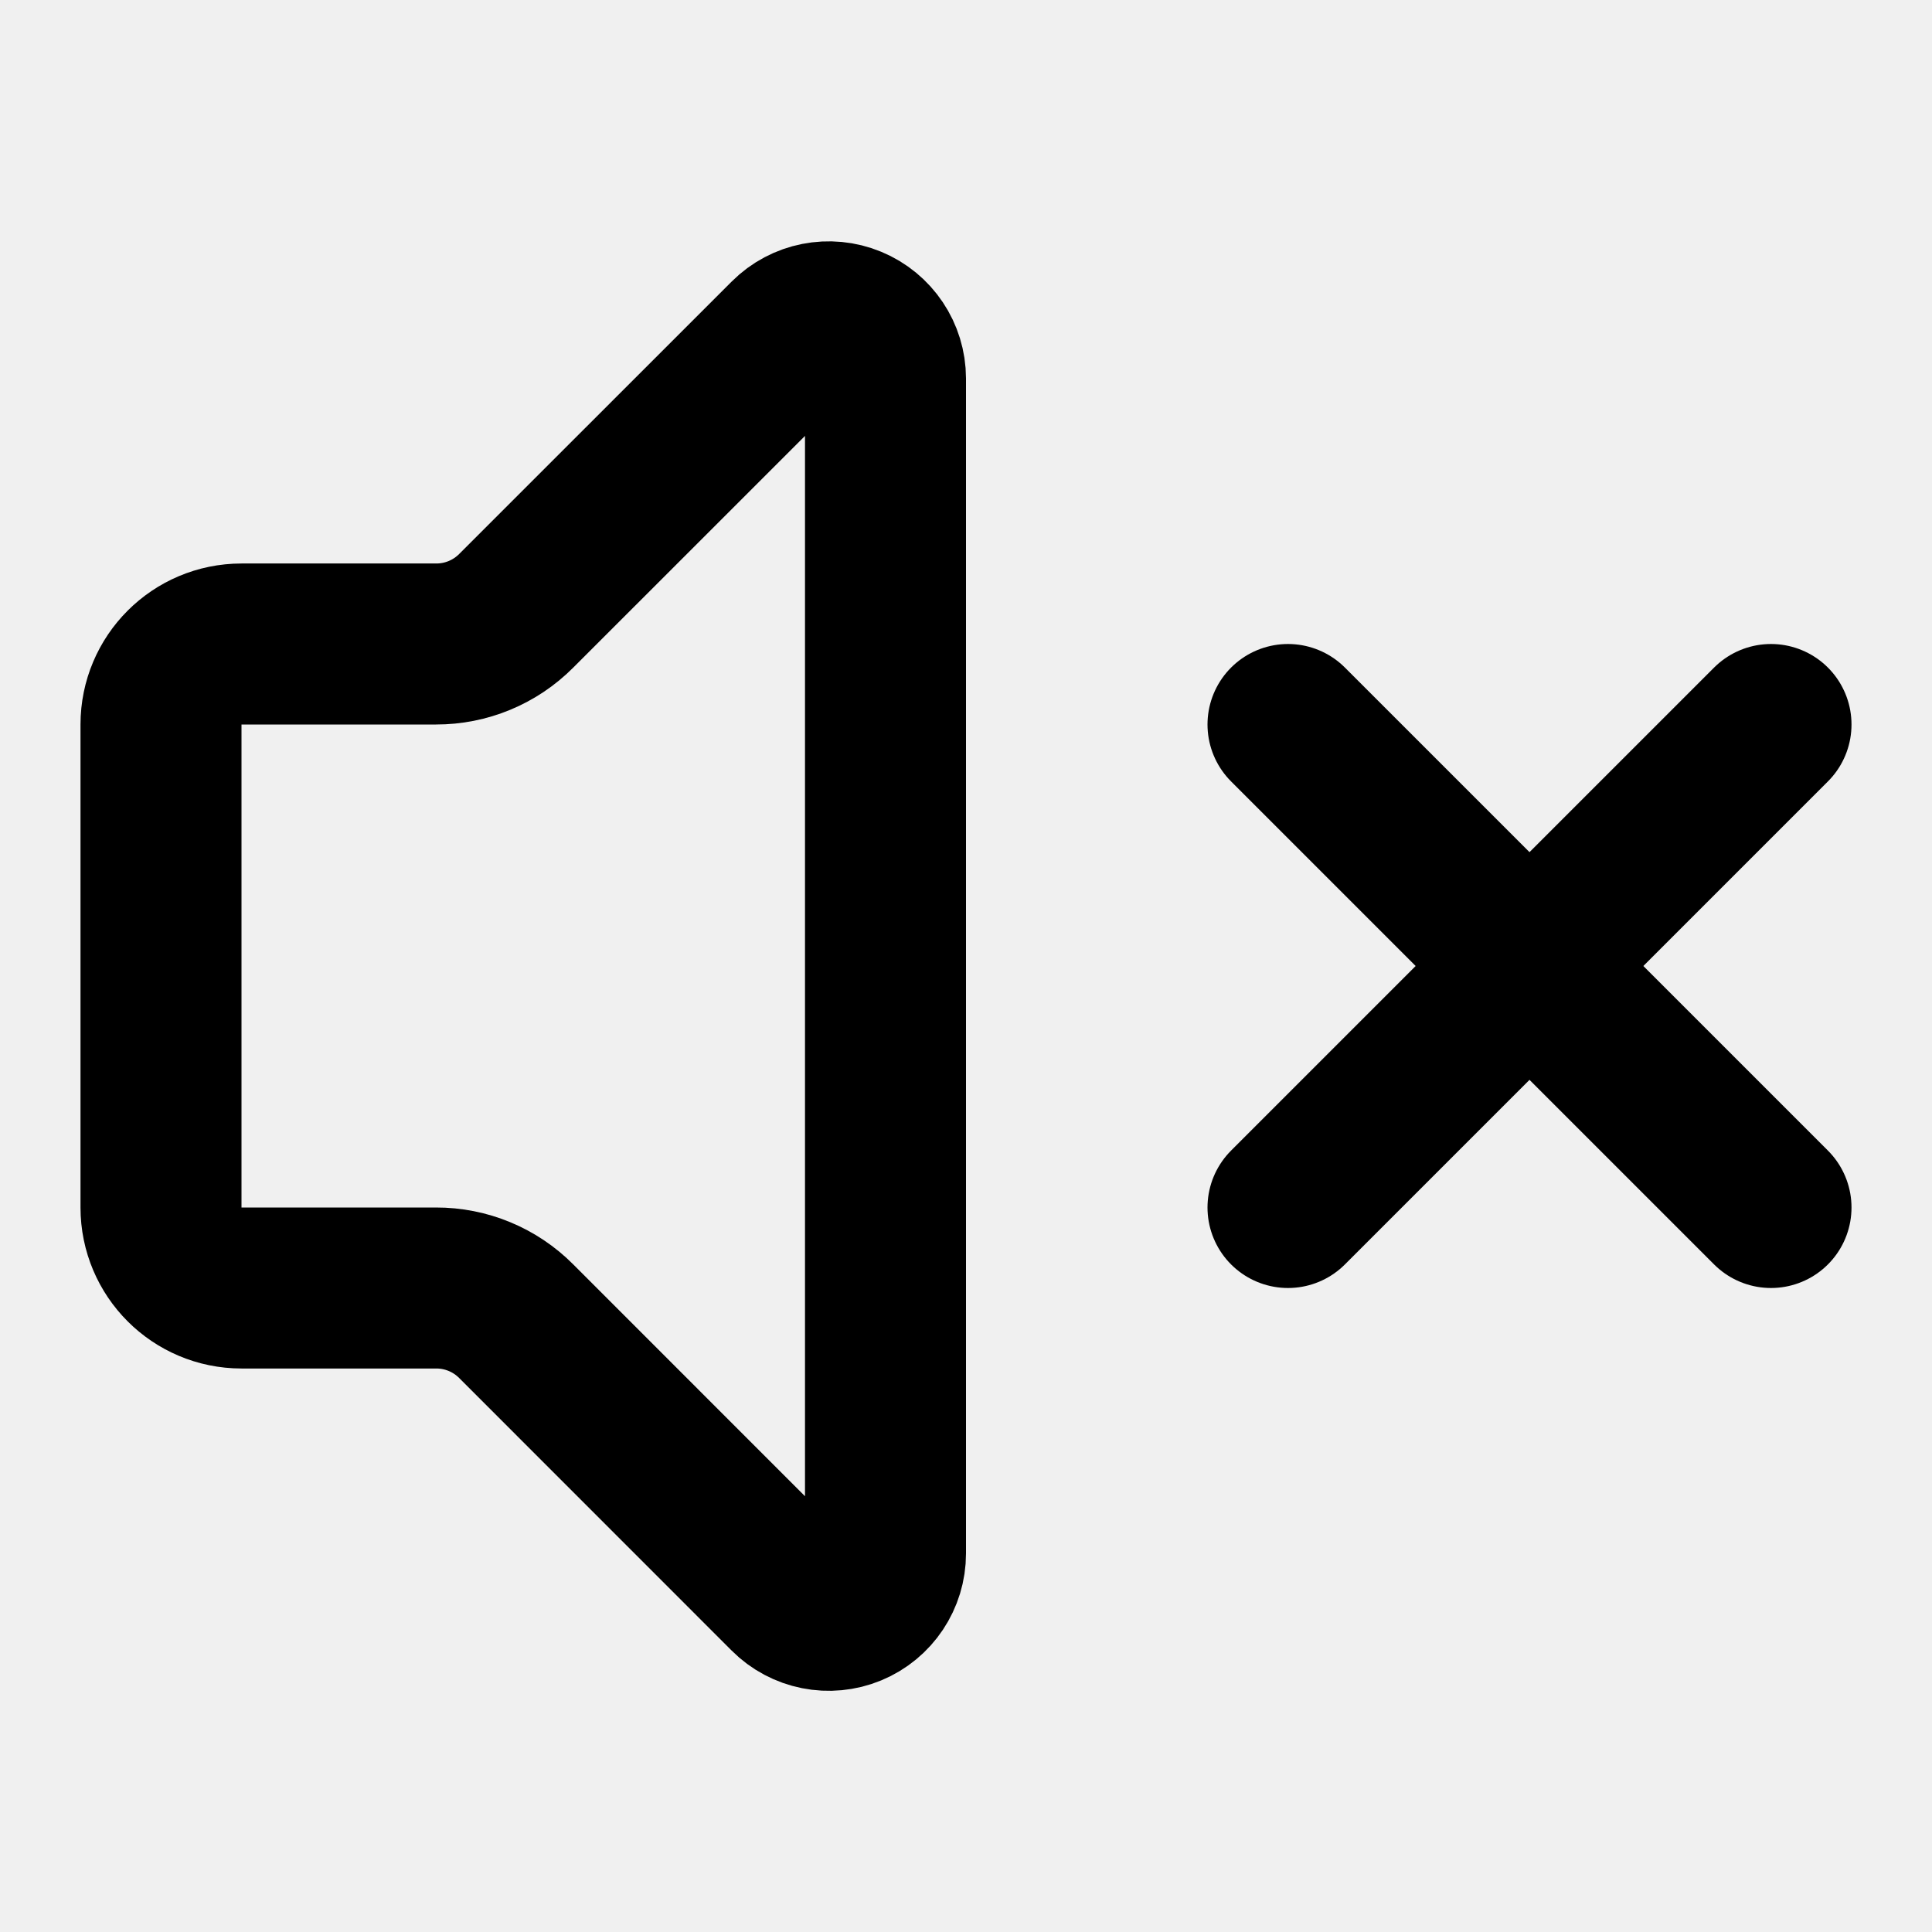
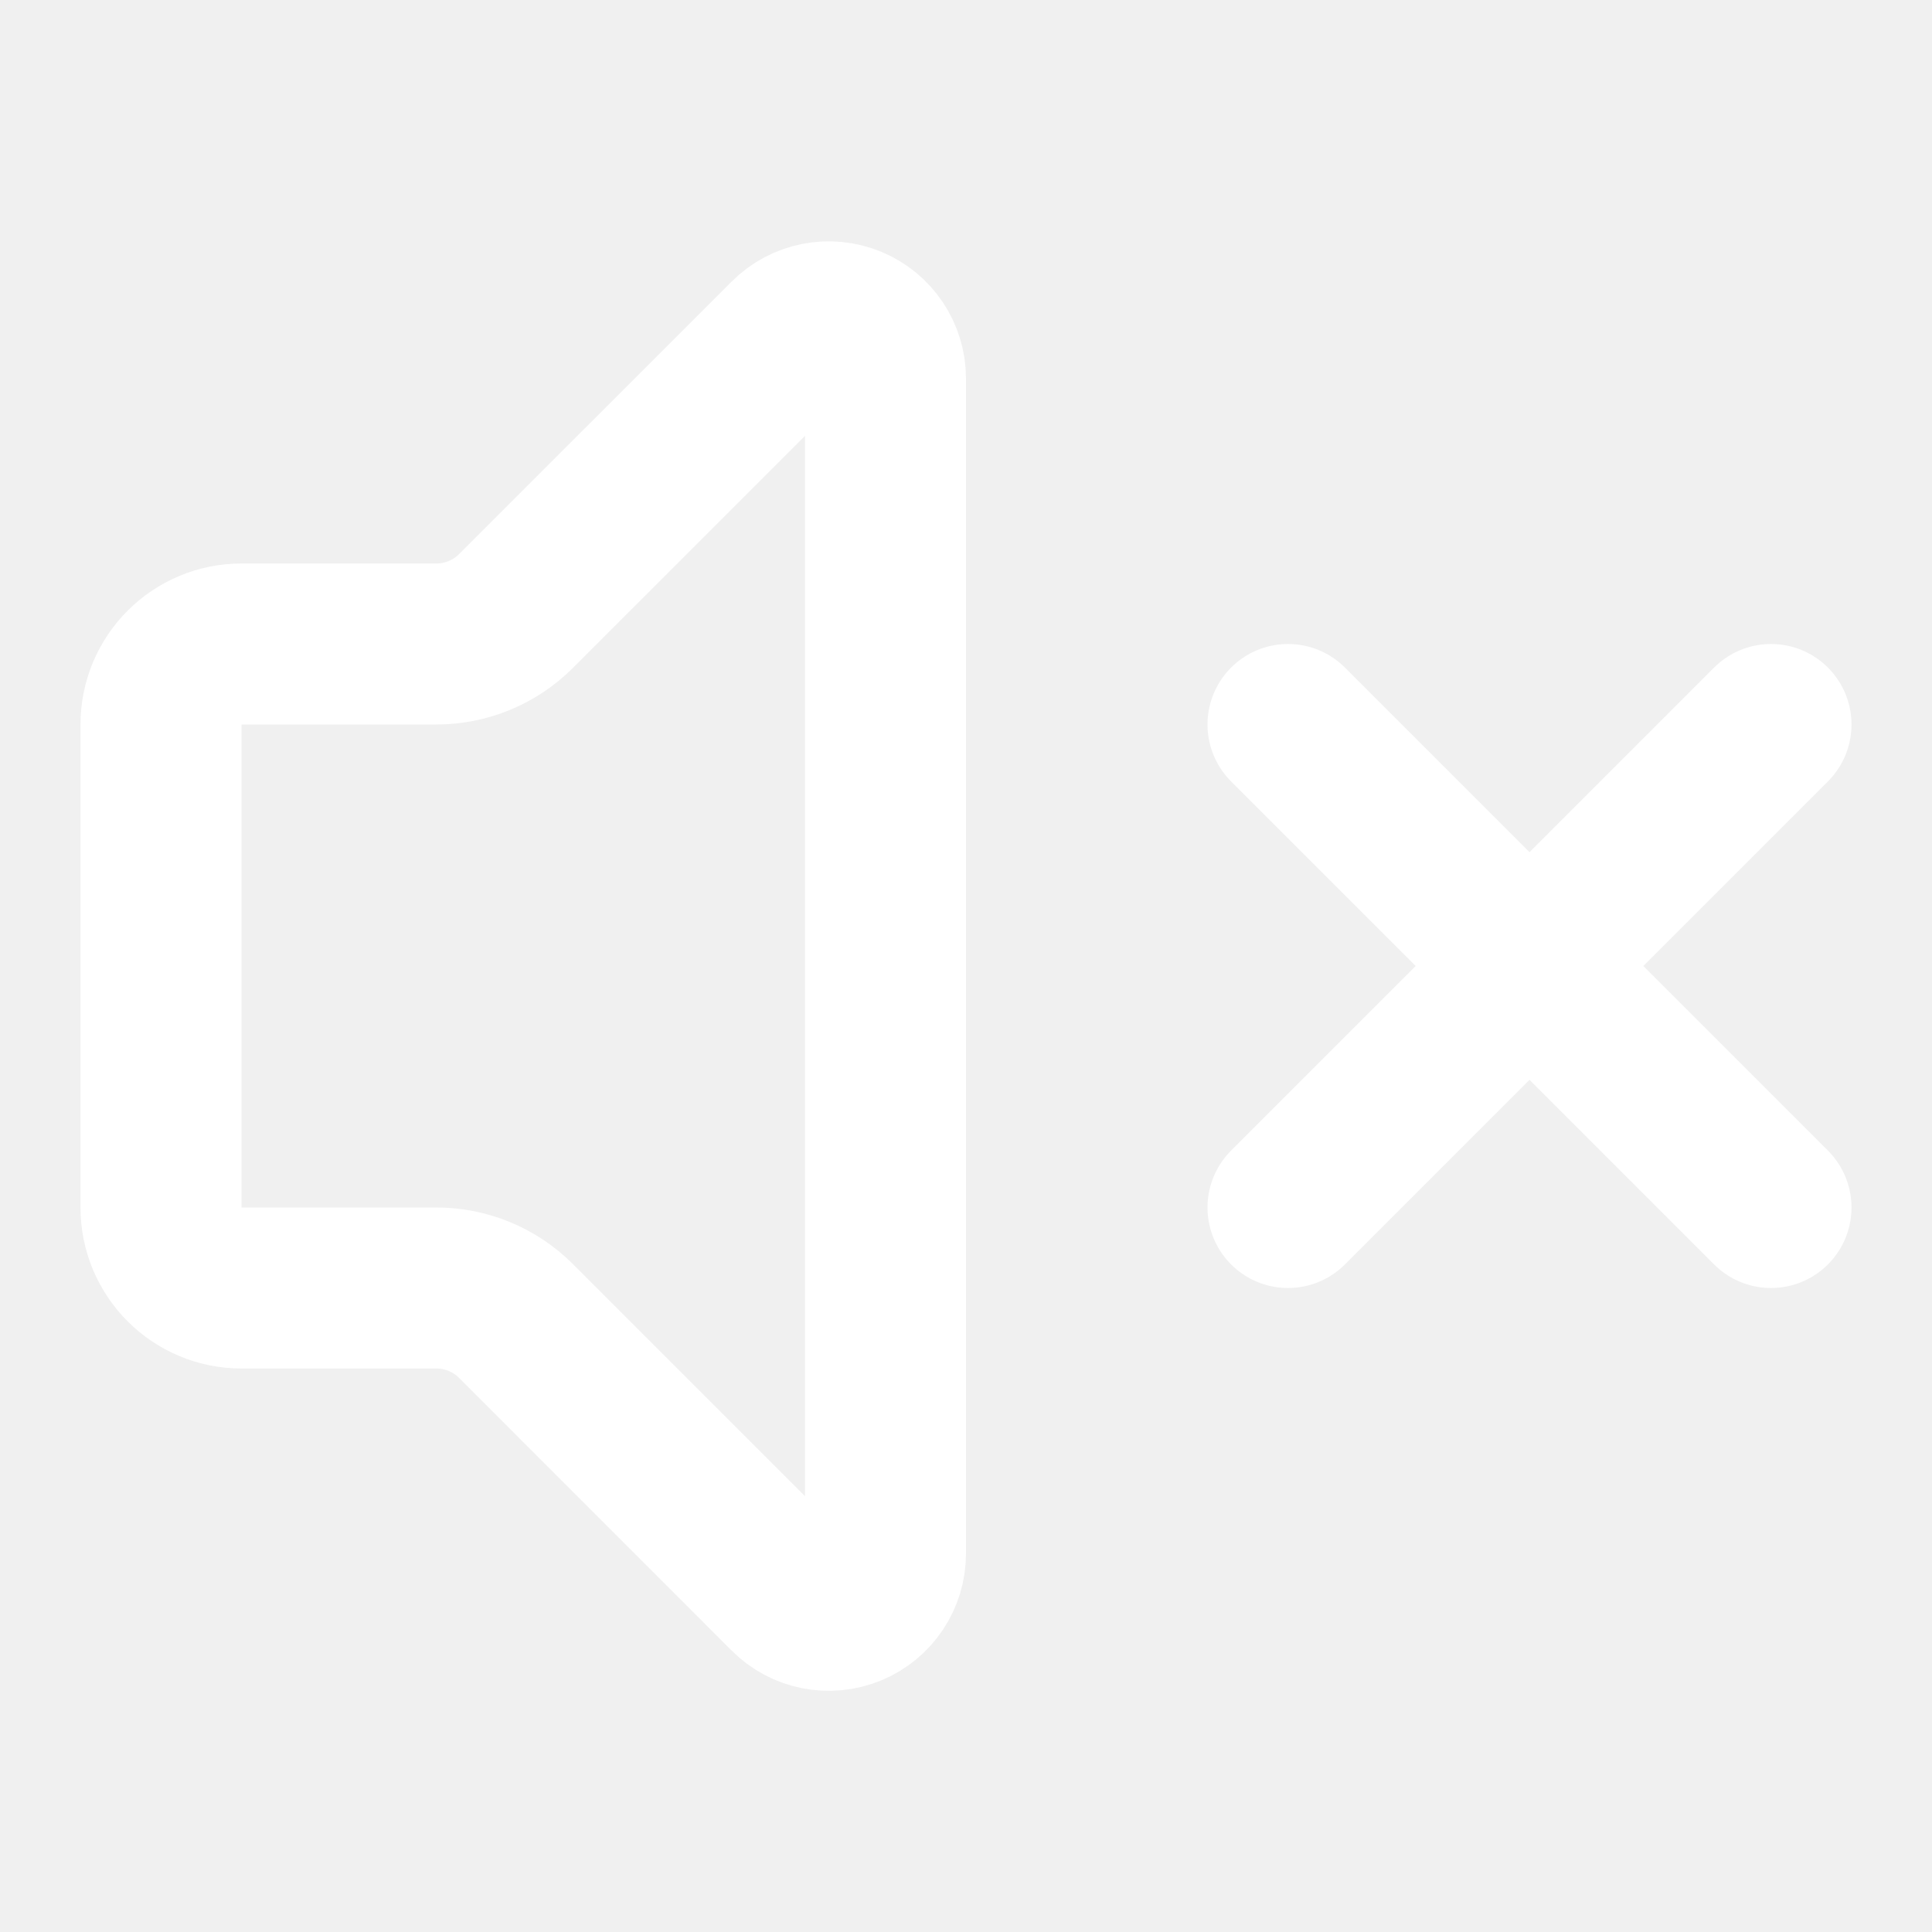
- <svg xmlns="http://www.w3.org/2000/svg" width="24" height="24" viewBox="0 0 24 24" fill="none" stroke="currentColor" stroke-width="2" stroke-linecap="round" stroke-linejoin="round" class="lucide lucide-volume-x-icon lucide-volume-x">
+ <svg xmlns="http://www.w3.org/2000/svg" width="24" height="24" viewBox="0 0 24 24" fill="none" stroke="#FFFFFF" stroke-width="2" stroke-linecap="round" stroke-linejoin="round" class="lucide lucide-volume-x-icon lucide-volume-x">
  <path d="M11 4.702a.705.705 0 0 0-1.203-.498L6.413 7.587A1.4 1.4 0 0 1 5.416 8H3a1 1 0 0 0-1 1v6a1 1 0 0 0 1 1h2.416a1.4 1.4 0 0 1 .997.413l3.383 3.384A.705.705 0 0 0 11 19.298z" />
  <line x1="22" x2="16" y1="9" y2="15" />
  <line x1="16" x2="22" y1="9" y2="15" />
</svg>
